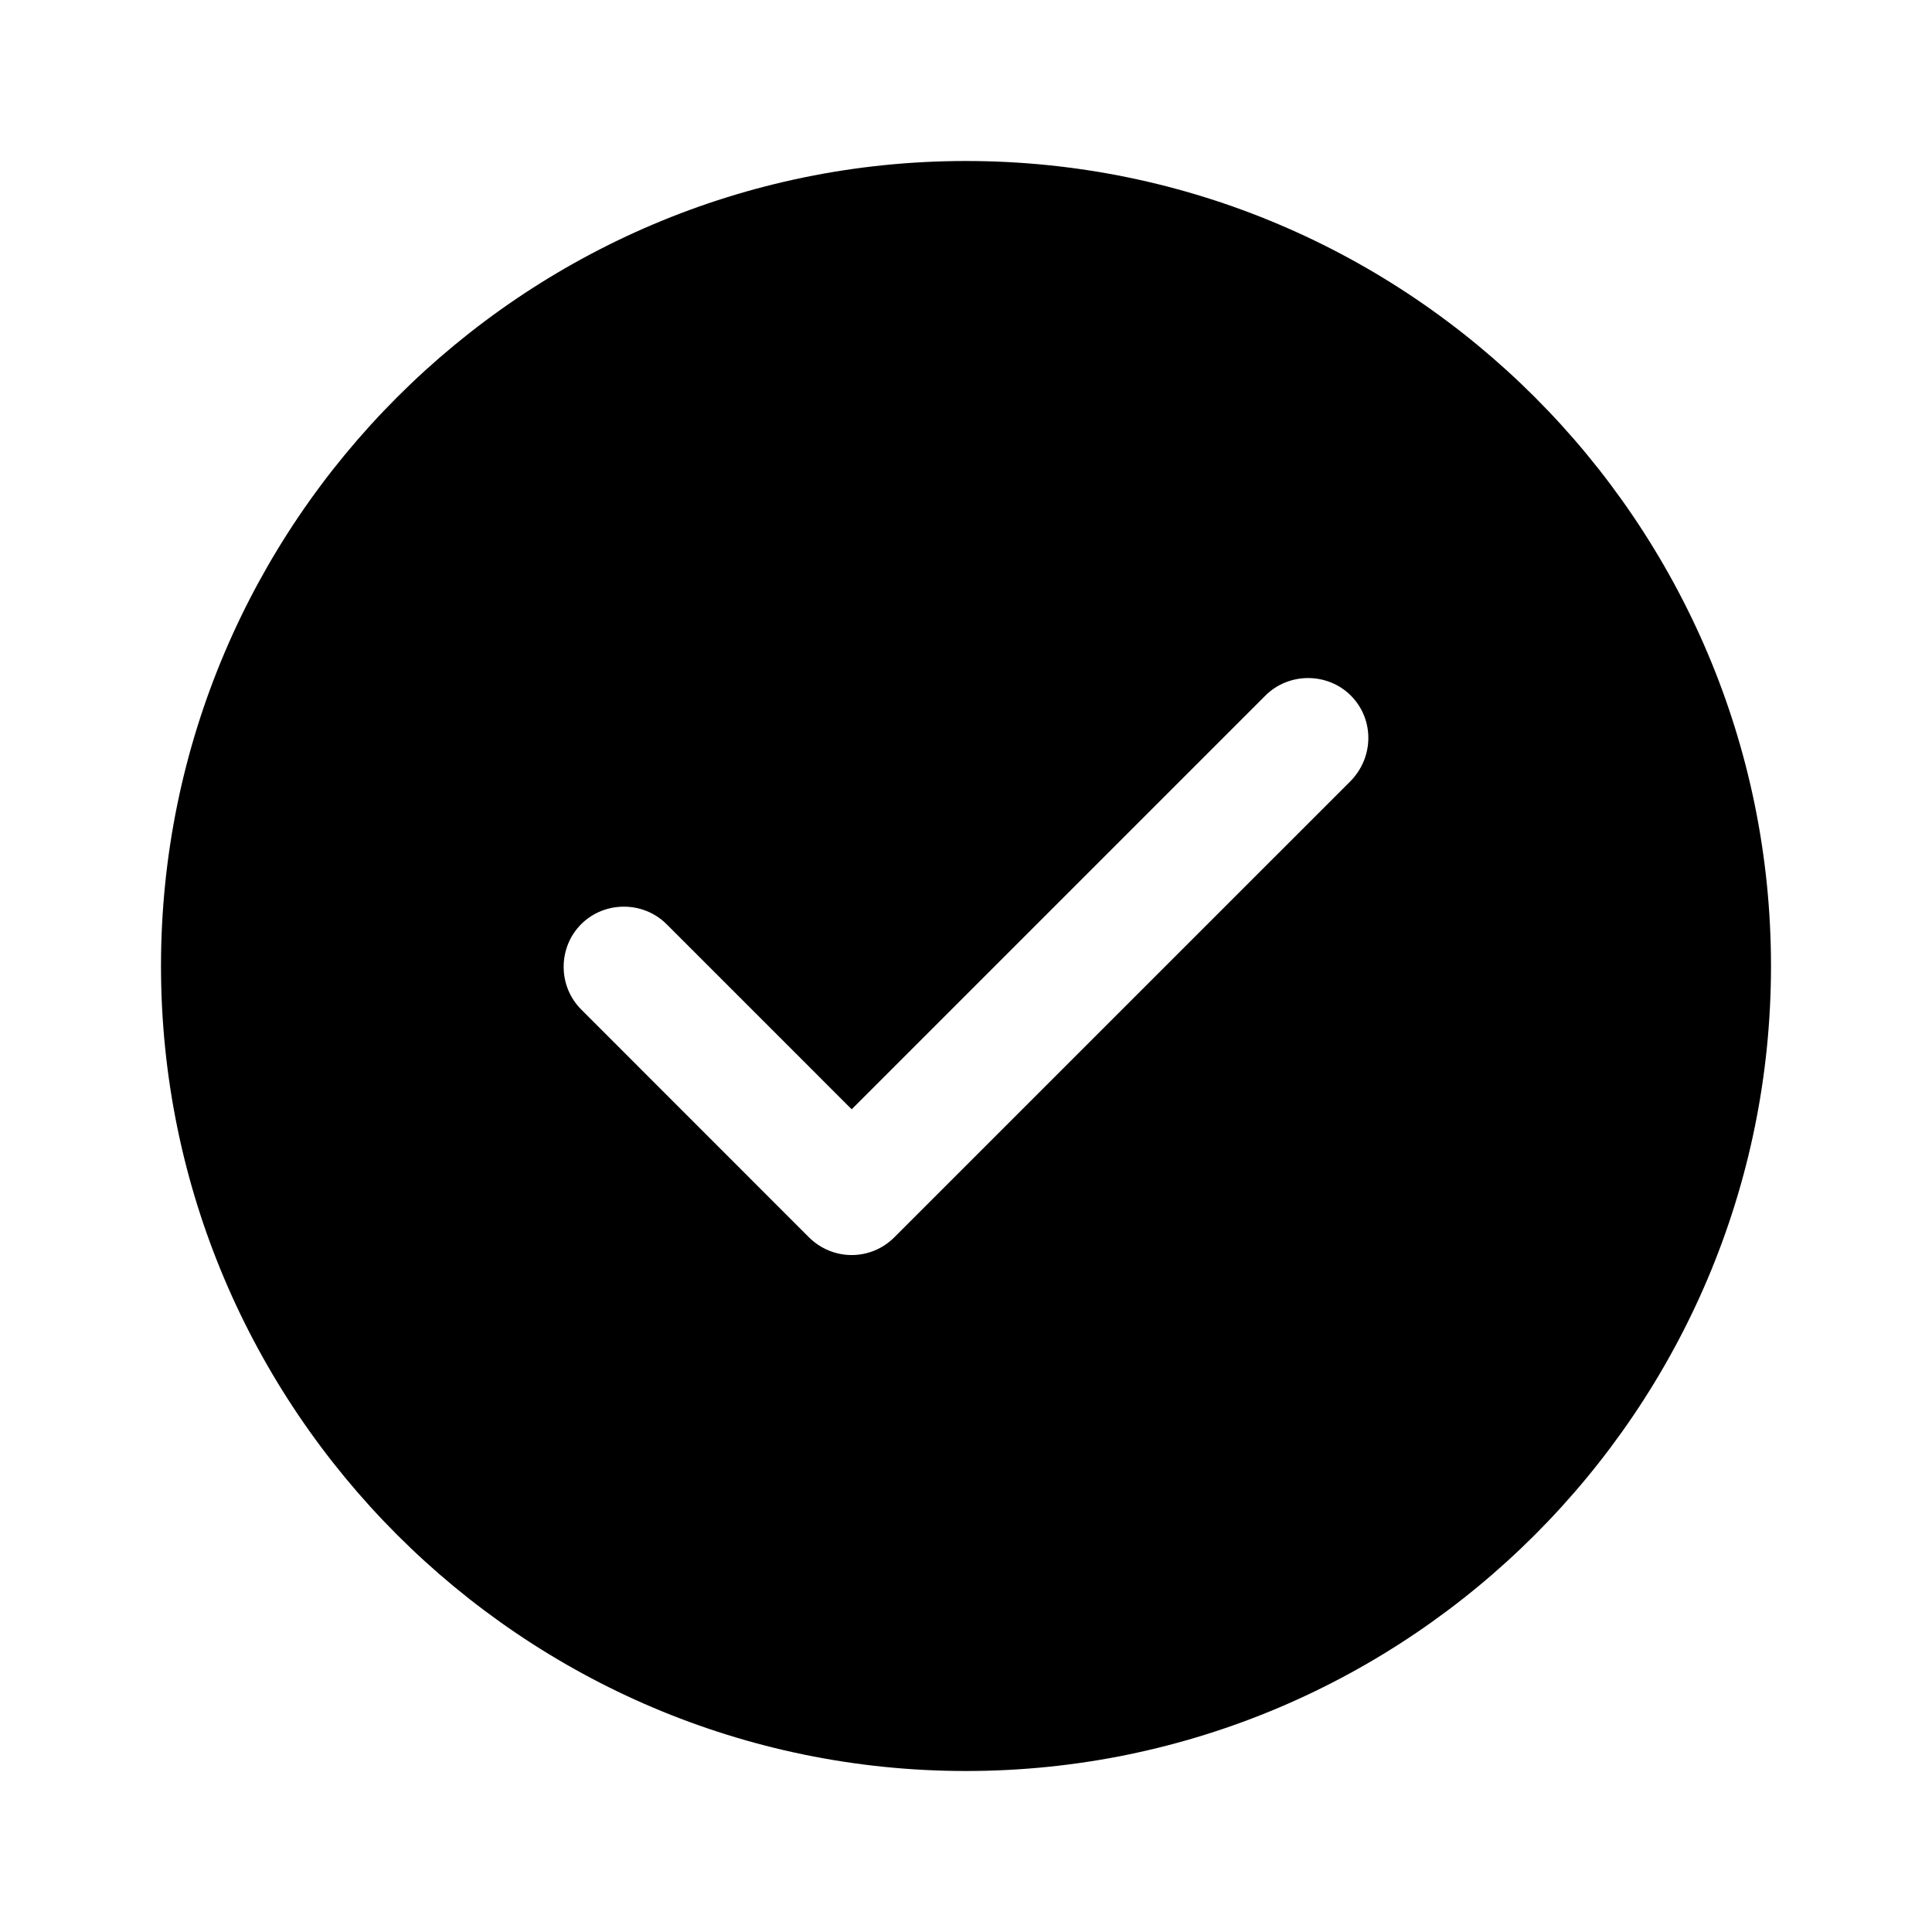
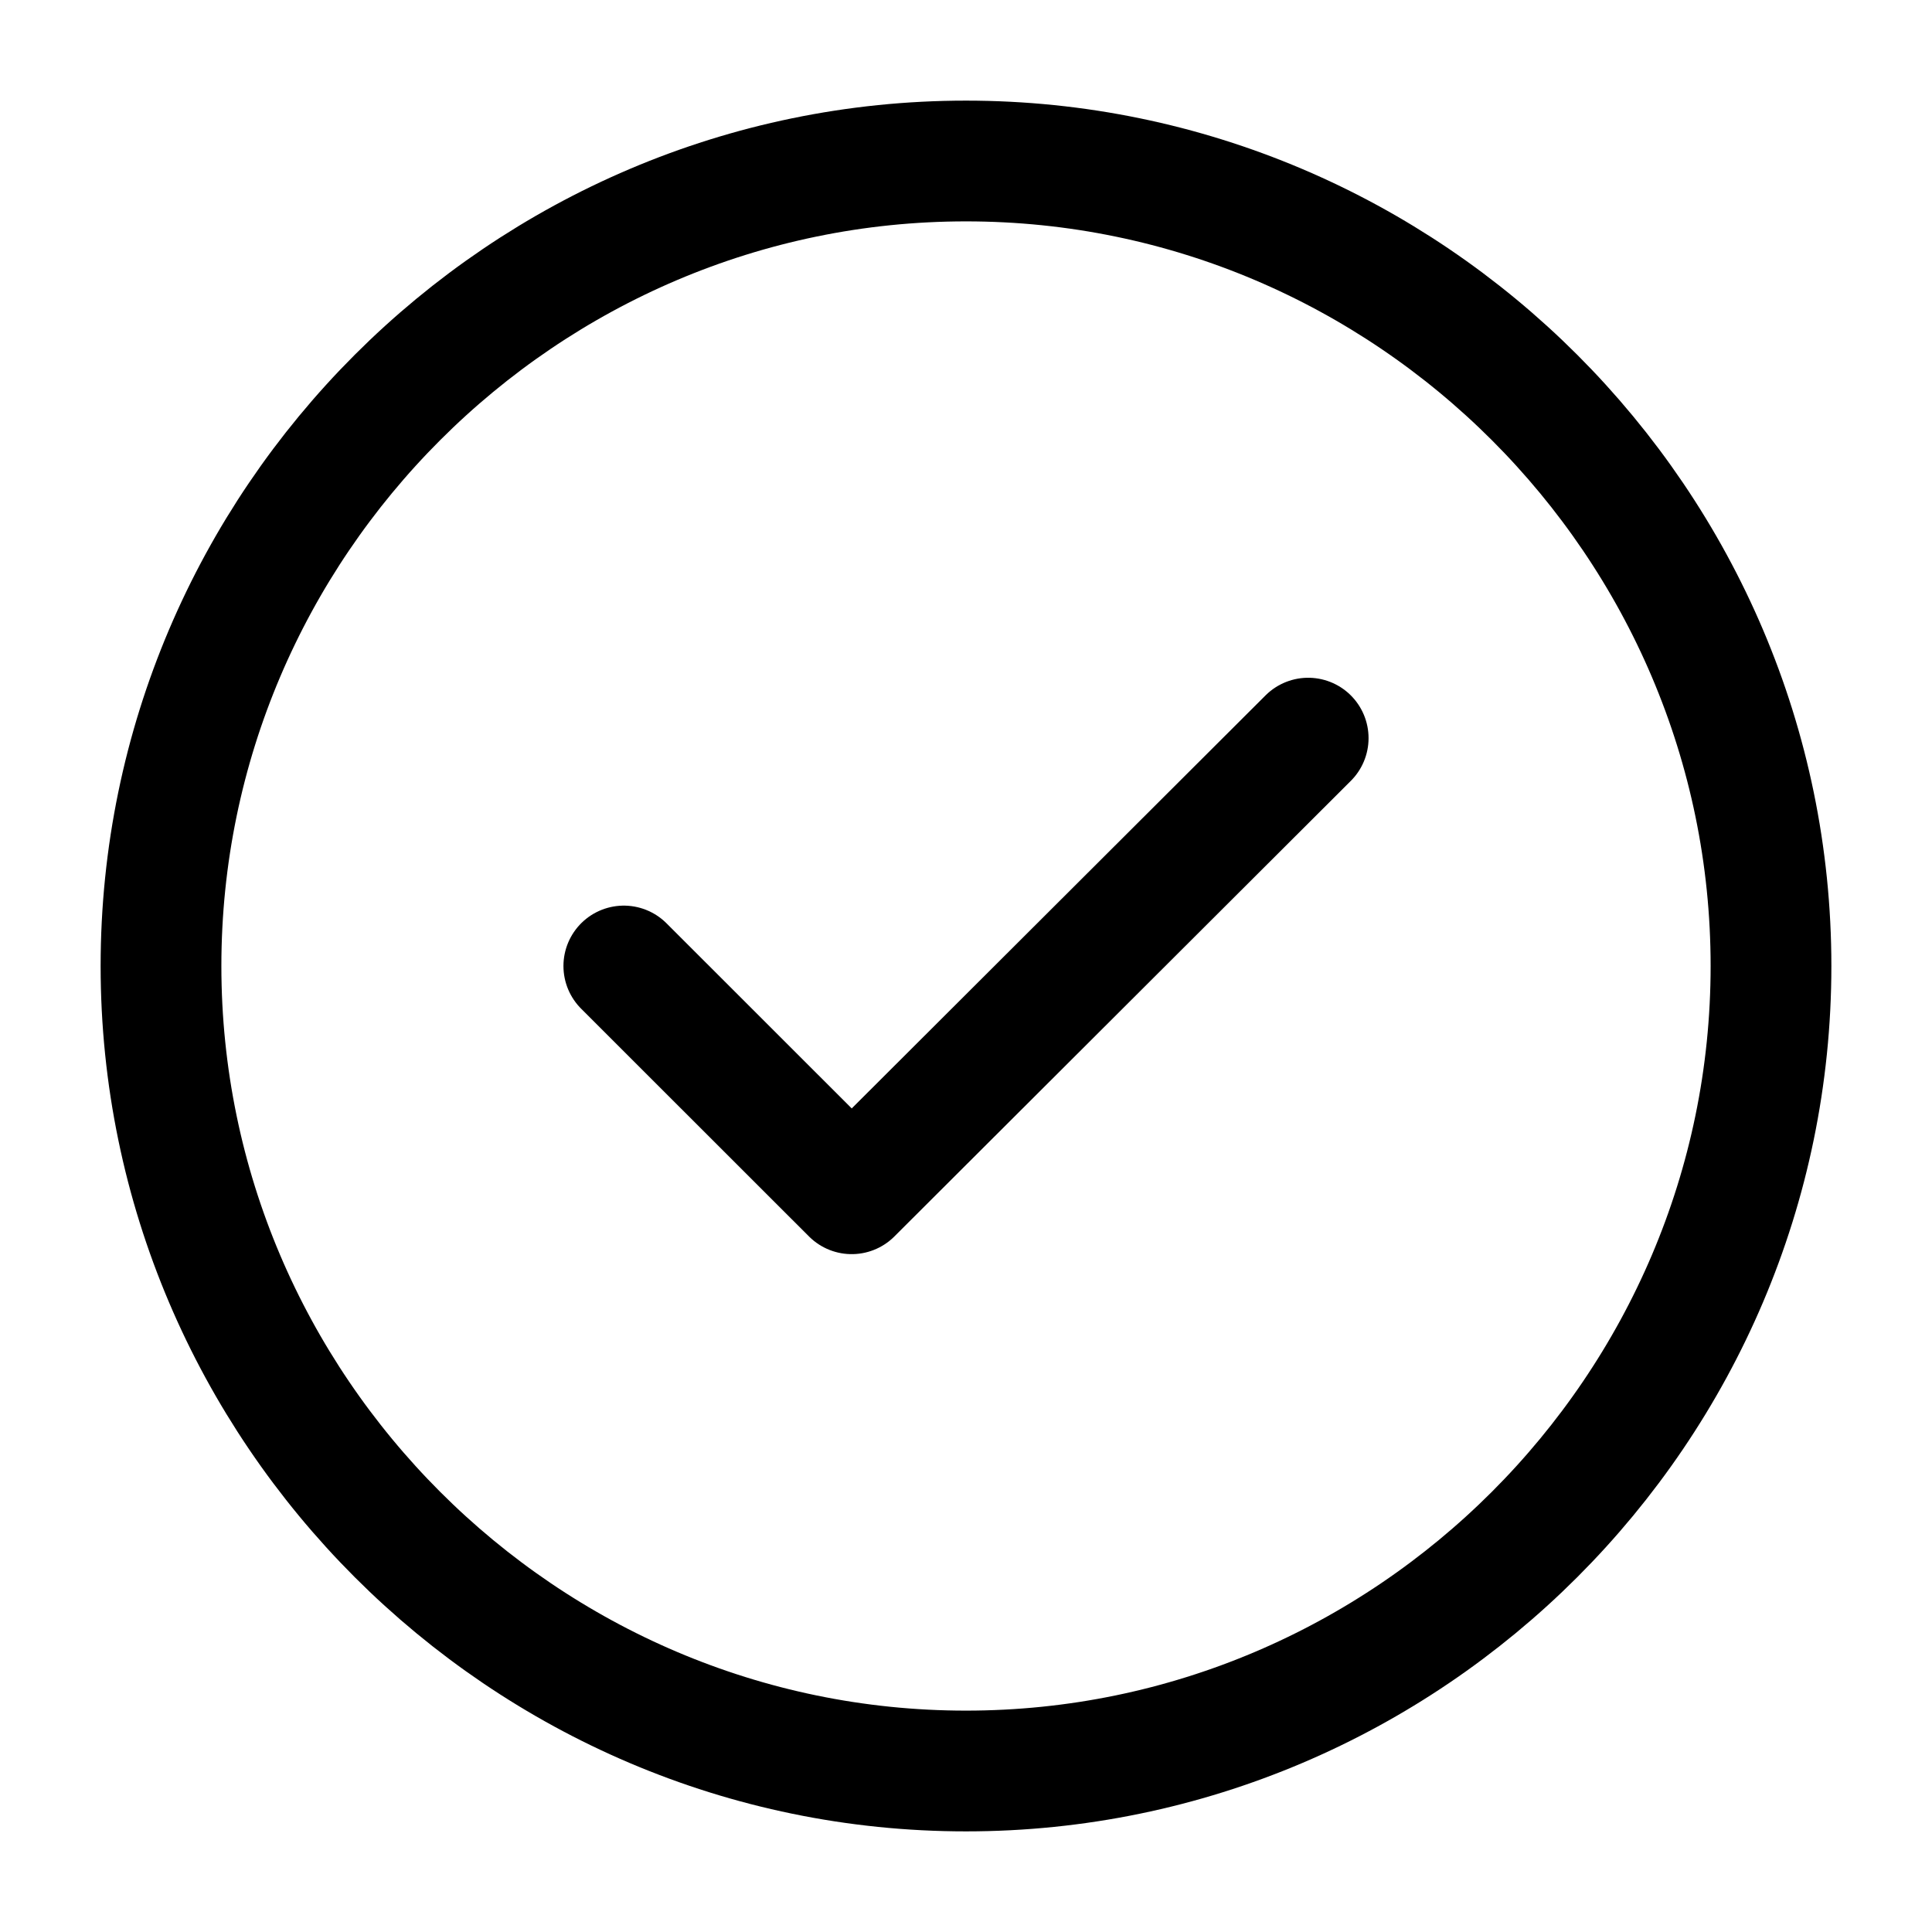
<svg xmlns="http://www.w3.org/2000/svg" width="18" height="18" viewBox="0 0 18 18" fill="none">
-   <path d="M9 1.5C4.867 1.5 1.5 4.868 1.5 9C1.5 13.133 4.867 16.5 9 16.5C13.133 16.5 16.5 13.133 16.5 9C16.5 4.868 13.133 1.5 9 1.5ZM12.585 7.275L8.332 11.528C8.227 11.633 8.085 11.693 7.935 11.693C7.785 11.693 7.643 11.633 7.537 11.528L5.415 9.405C5.197 9.188 5.197 8.828 5.415 8.61C5.633 8.393 5.992 8.393 6.21 8.61L7.935 10.335L11.79 6.48C12.008 6.263 12.367 6.263 12.585 6.48C12.803 6.698 12.803 7.05 12.585 7.275Z" fill="currentColor" />
+   <path d="M9 16.5C13.125 16.5 16.5 13.125 16.5 9C16.5 4.875 13.125 1.5 9 1.5C4.875 1.5 1.5 4.875 1.5 9C1.5 13.125 4.875 16.5 9 16.5Z" stroke="currentColor" stroke-width="1.125" stroke-linecap="round" stroke-linejoin="round" />
+   <path d="M5.812 9L7.935 11.122L12.188 6.877" stroke="currentColor" stroke-width="1.125" stroke-linecap="round" stroke-linejoin="round" />
</svg>
